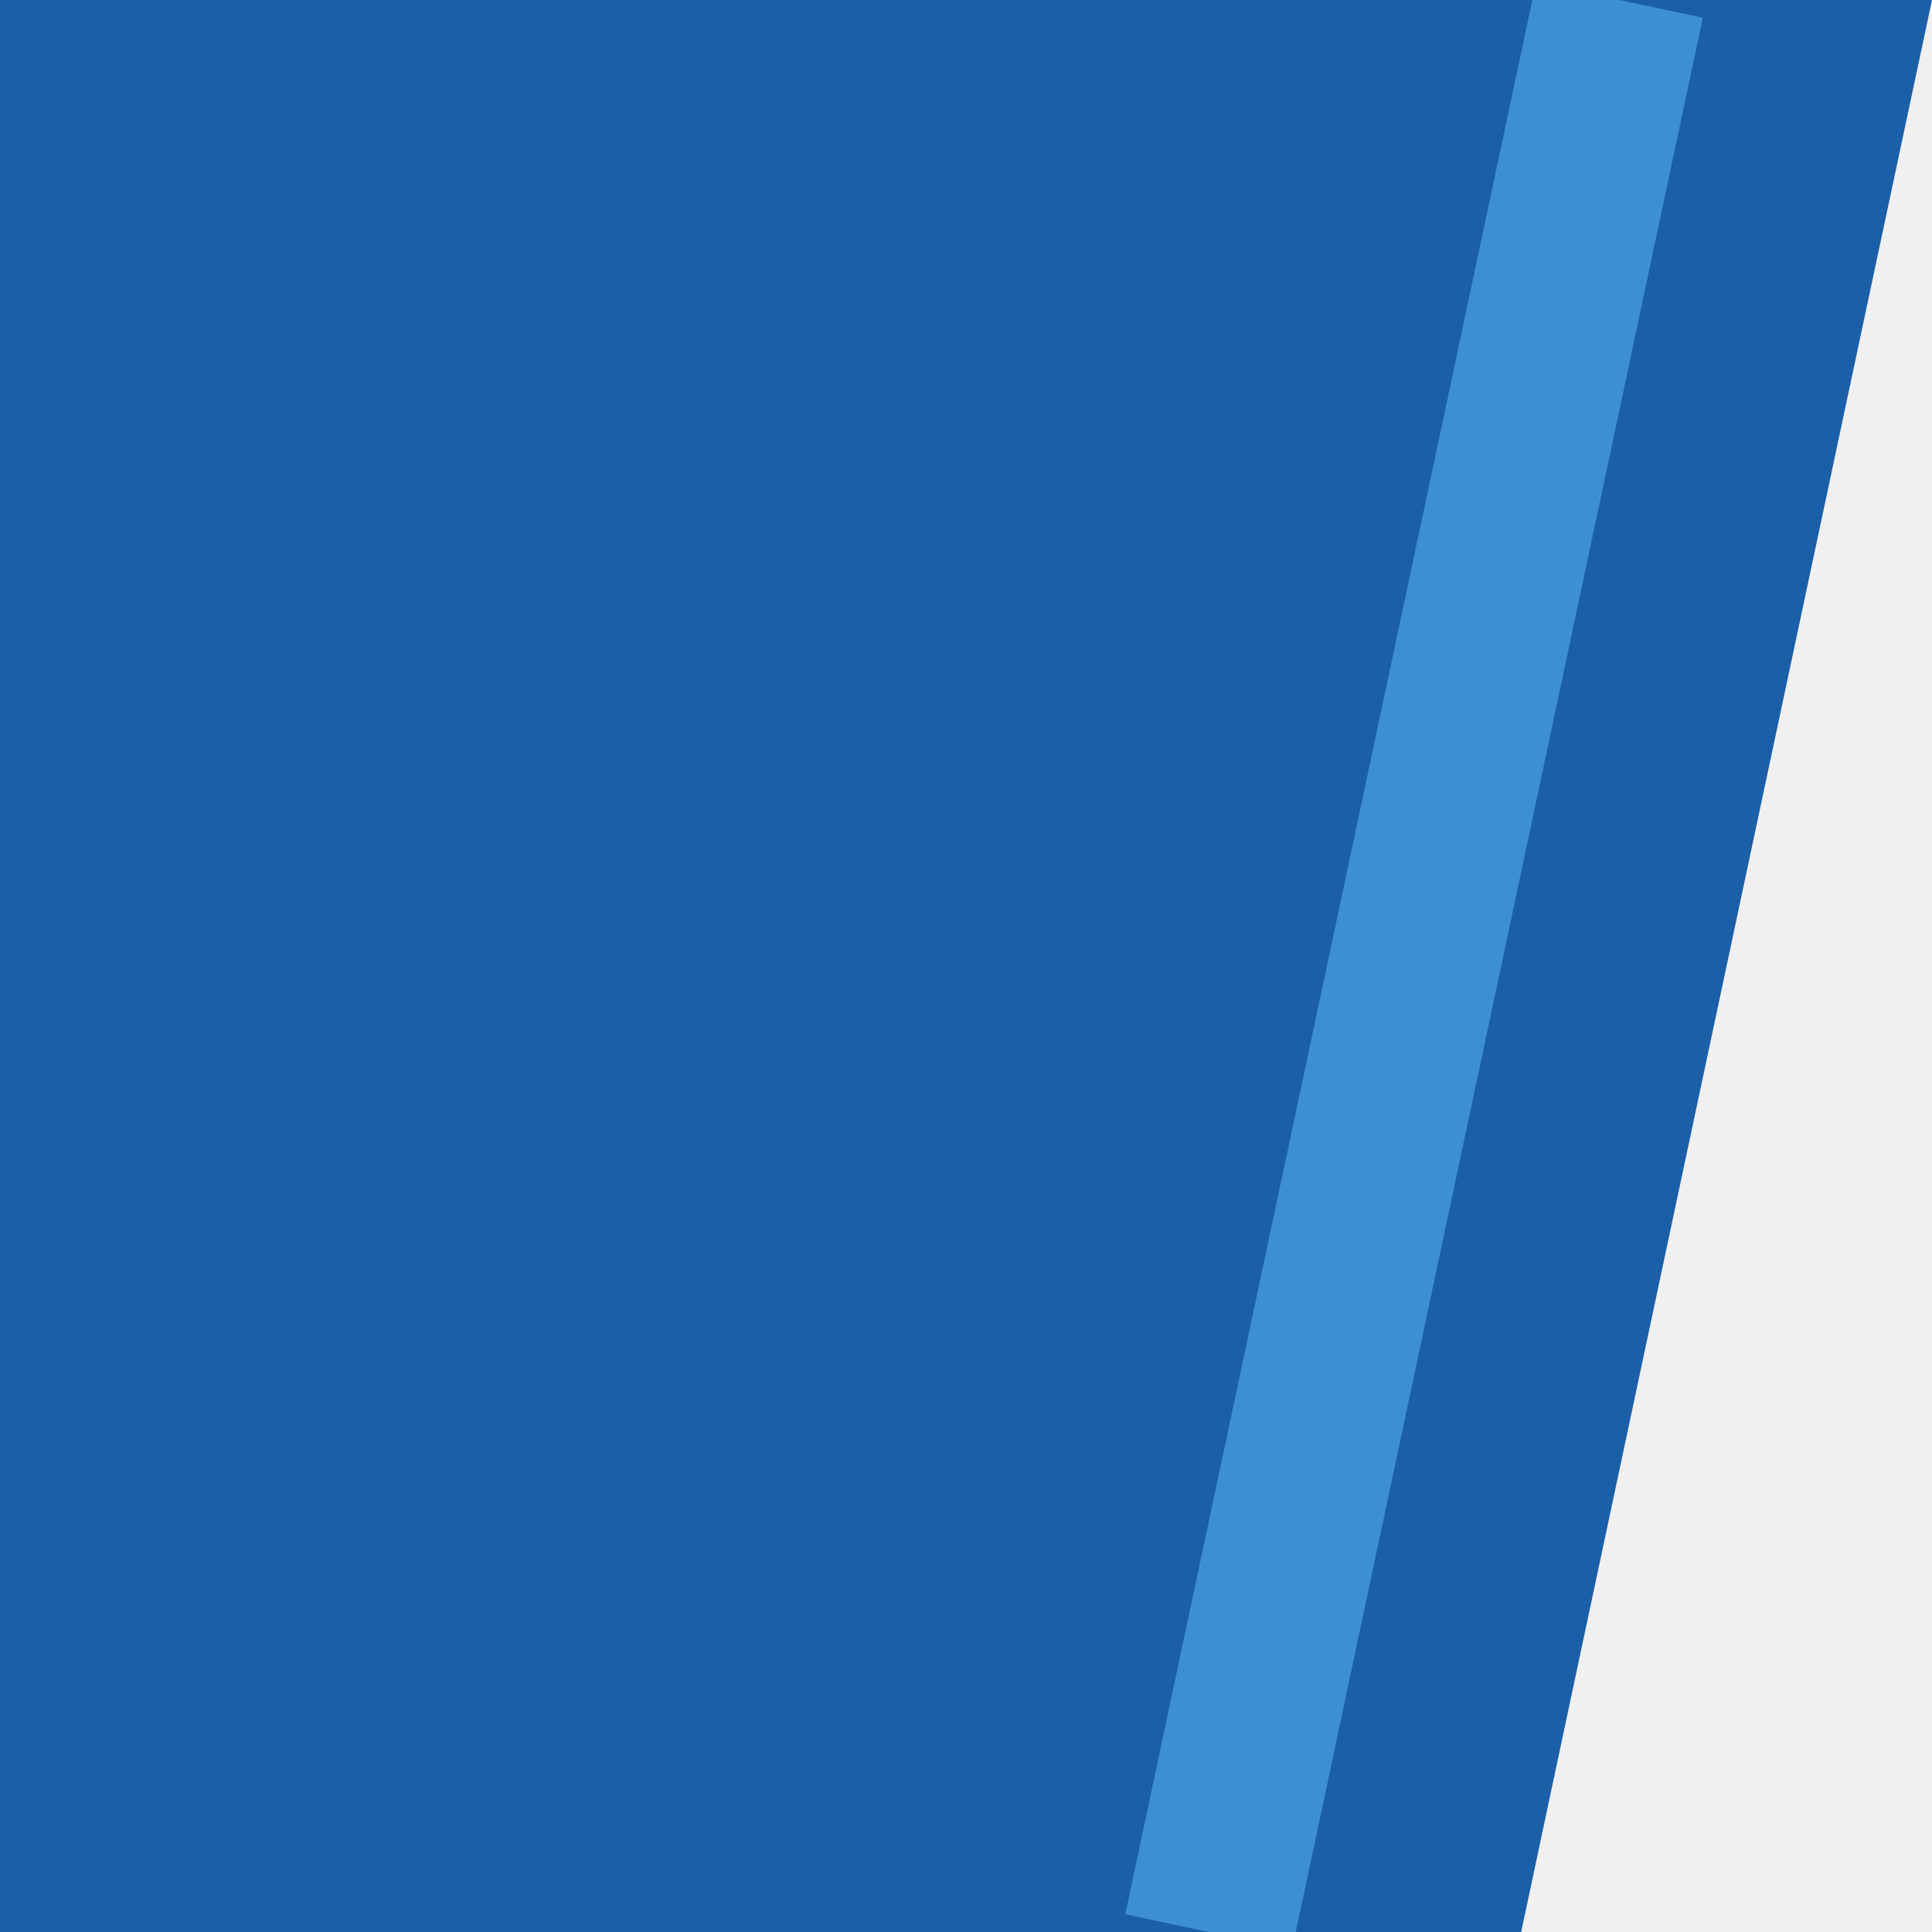
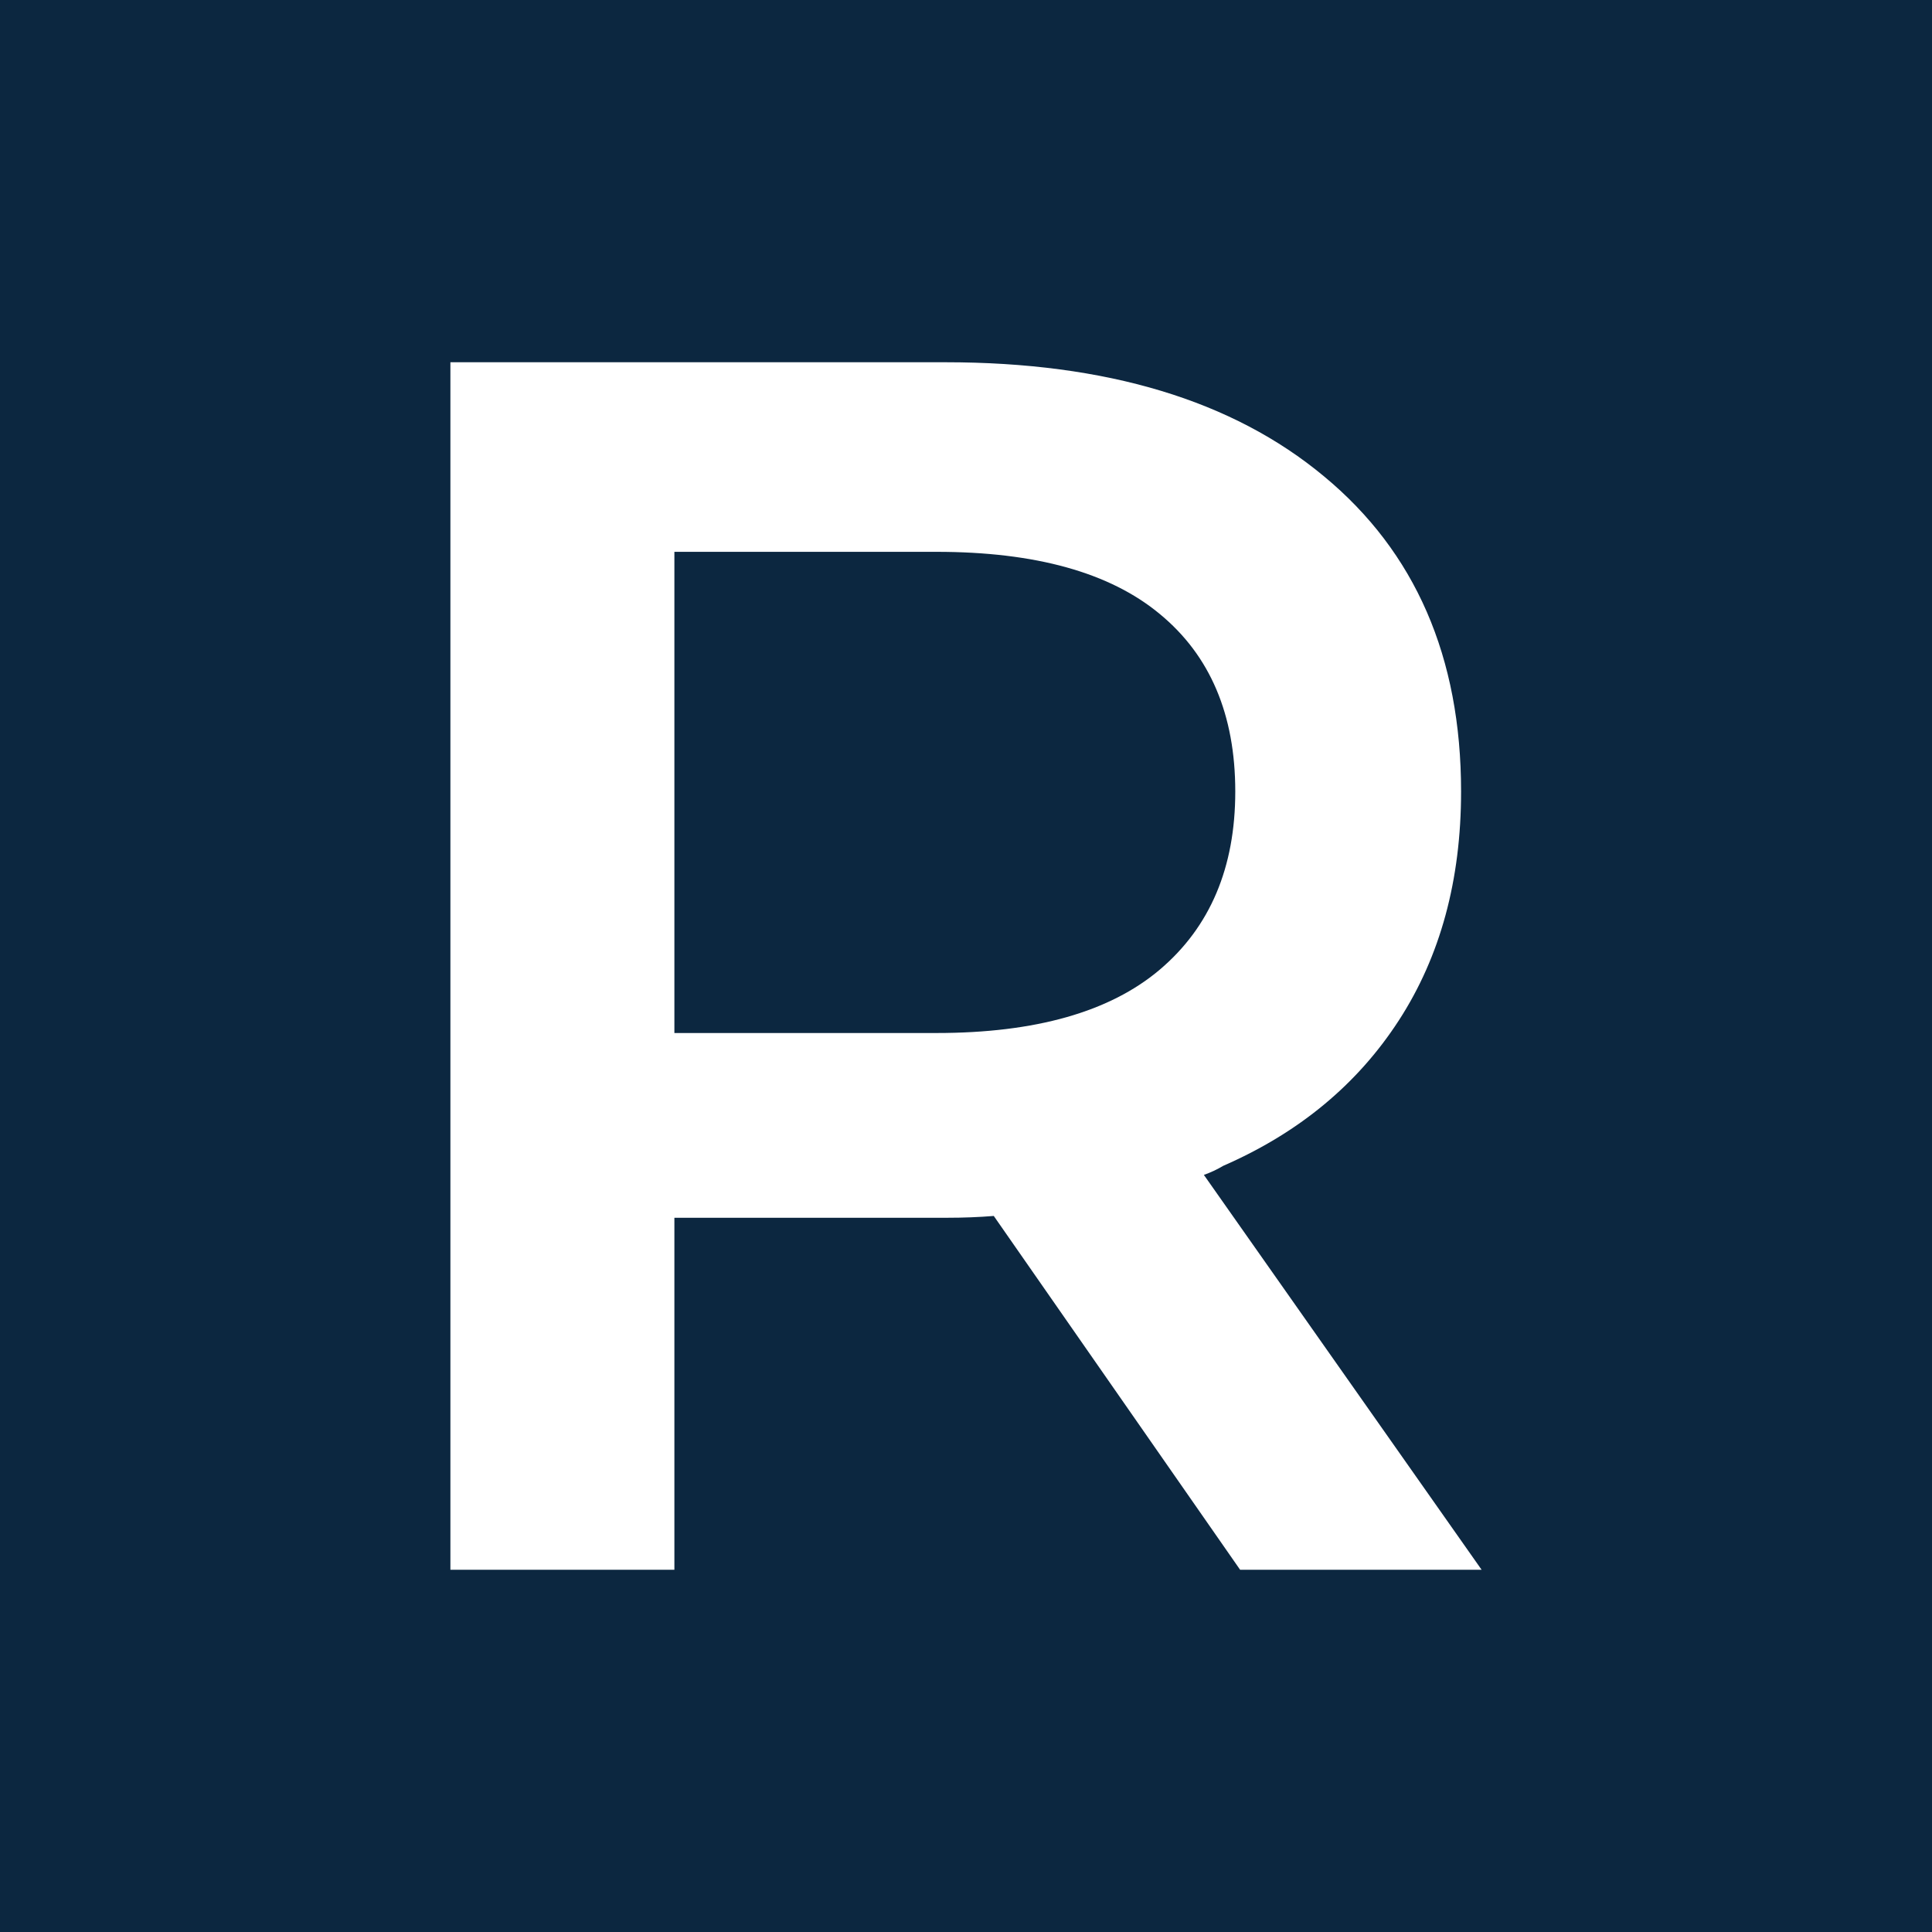
- <svg xmlns="http://www.w3.org/2000/svg" width="34" height="34" viewBox="0 0 34 34">
-   <path d="M0 0 H34 L26.77 34 H0 Z" fill="#1A5FA8" />
-   <path d="M28.5 0 L21.27 34" stroke="#3D8FD4" stroke-width="3" />
+ <svg xmlns="http://www.w3.org/2000/svg" width="32" height="32" viewBox="0 0 32 32">
+   <rect width="32" height="32" fill="#0C2740" />
+   <path d="M11.17 26L7.46 26L7.46 6L15.66 6Q19.66 6 21.93 7.89Q24.2 9.77 24.2 13.11Q24.2 15.31 23.17 16.9Q22.14 18.49 20.26 19.31Q20.11 19.4 19.94 19.46L24.54 26L20.54 26L16.46 20.14Q16.09 20.17 15.69 20.17L11.17 20.17L11.17 26M11.17 9.14L11.17 17.11L15.51 17.11Q17.97 17.11 19.21 16.06Q20.46 15 20.46 13.11Q20.46 11.2 19.21 10.17Q17.97 9.14 15.51 9.14L11.17 9.14" fill="#FFFFFF" />
</svg>
